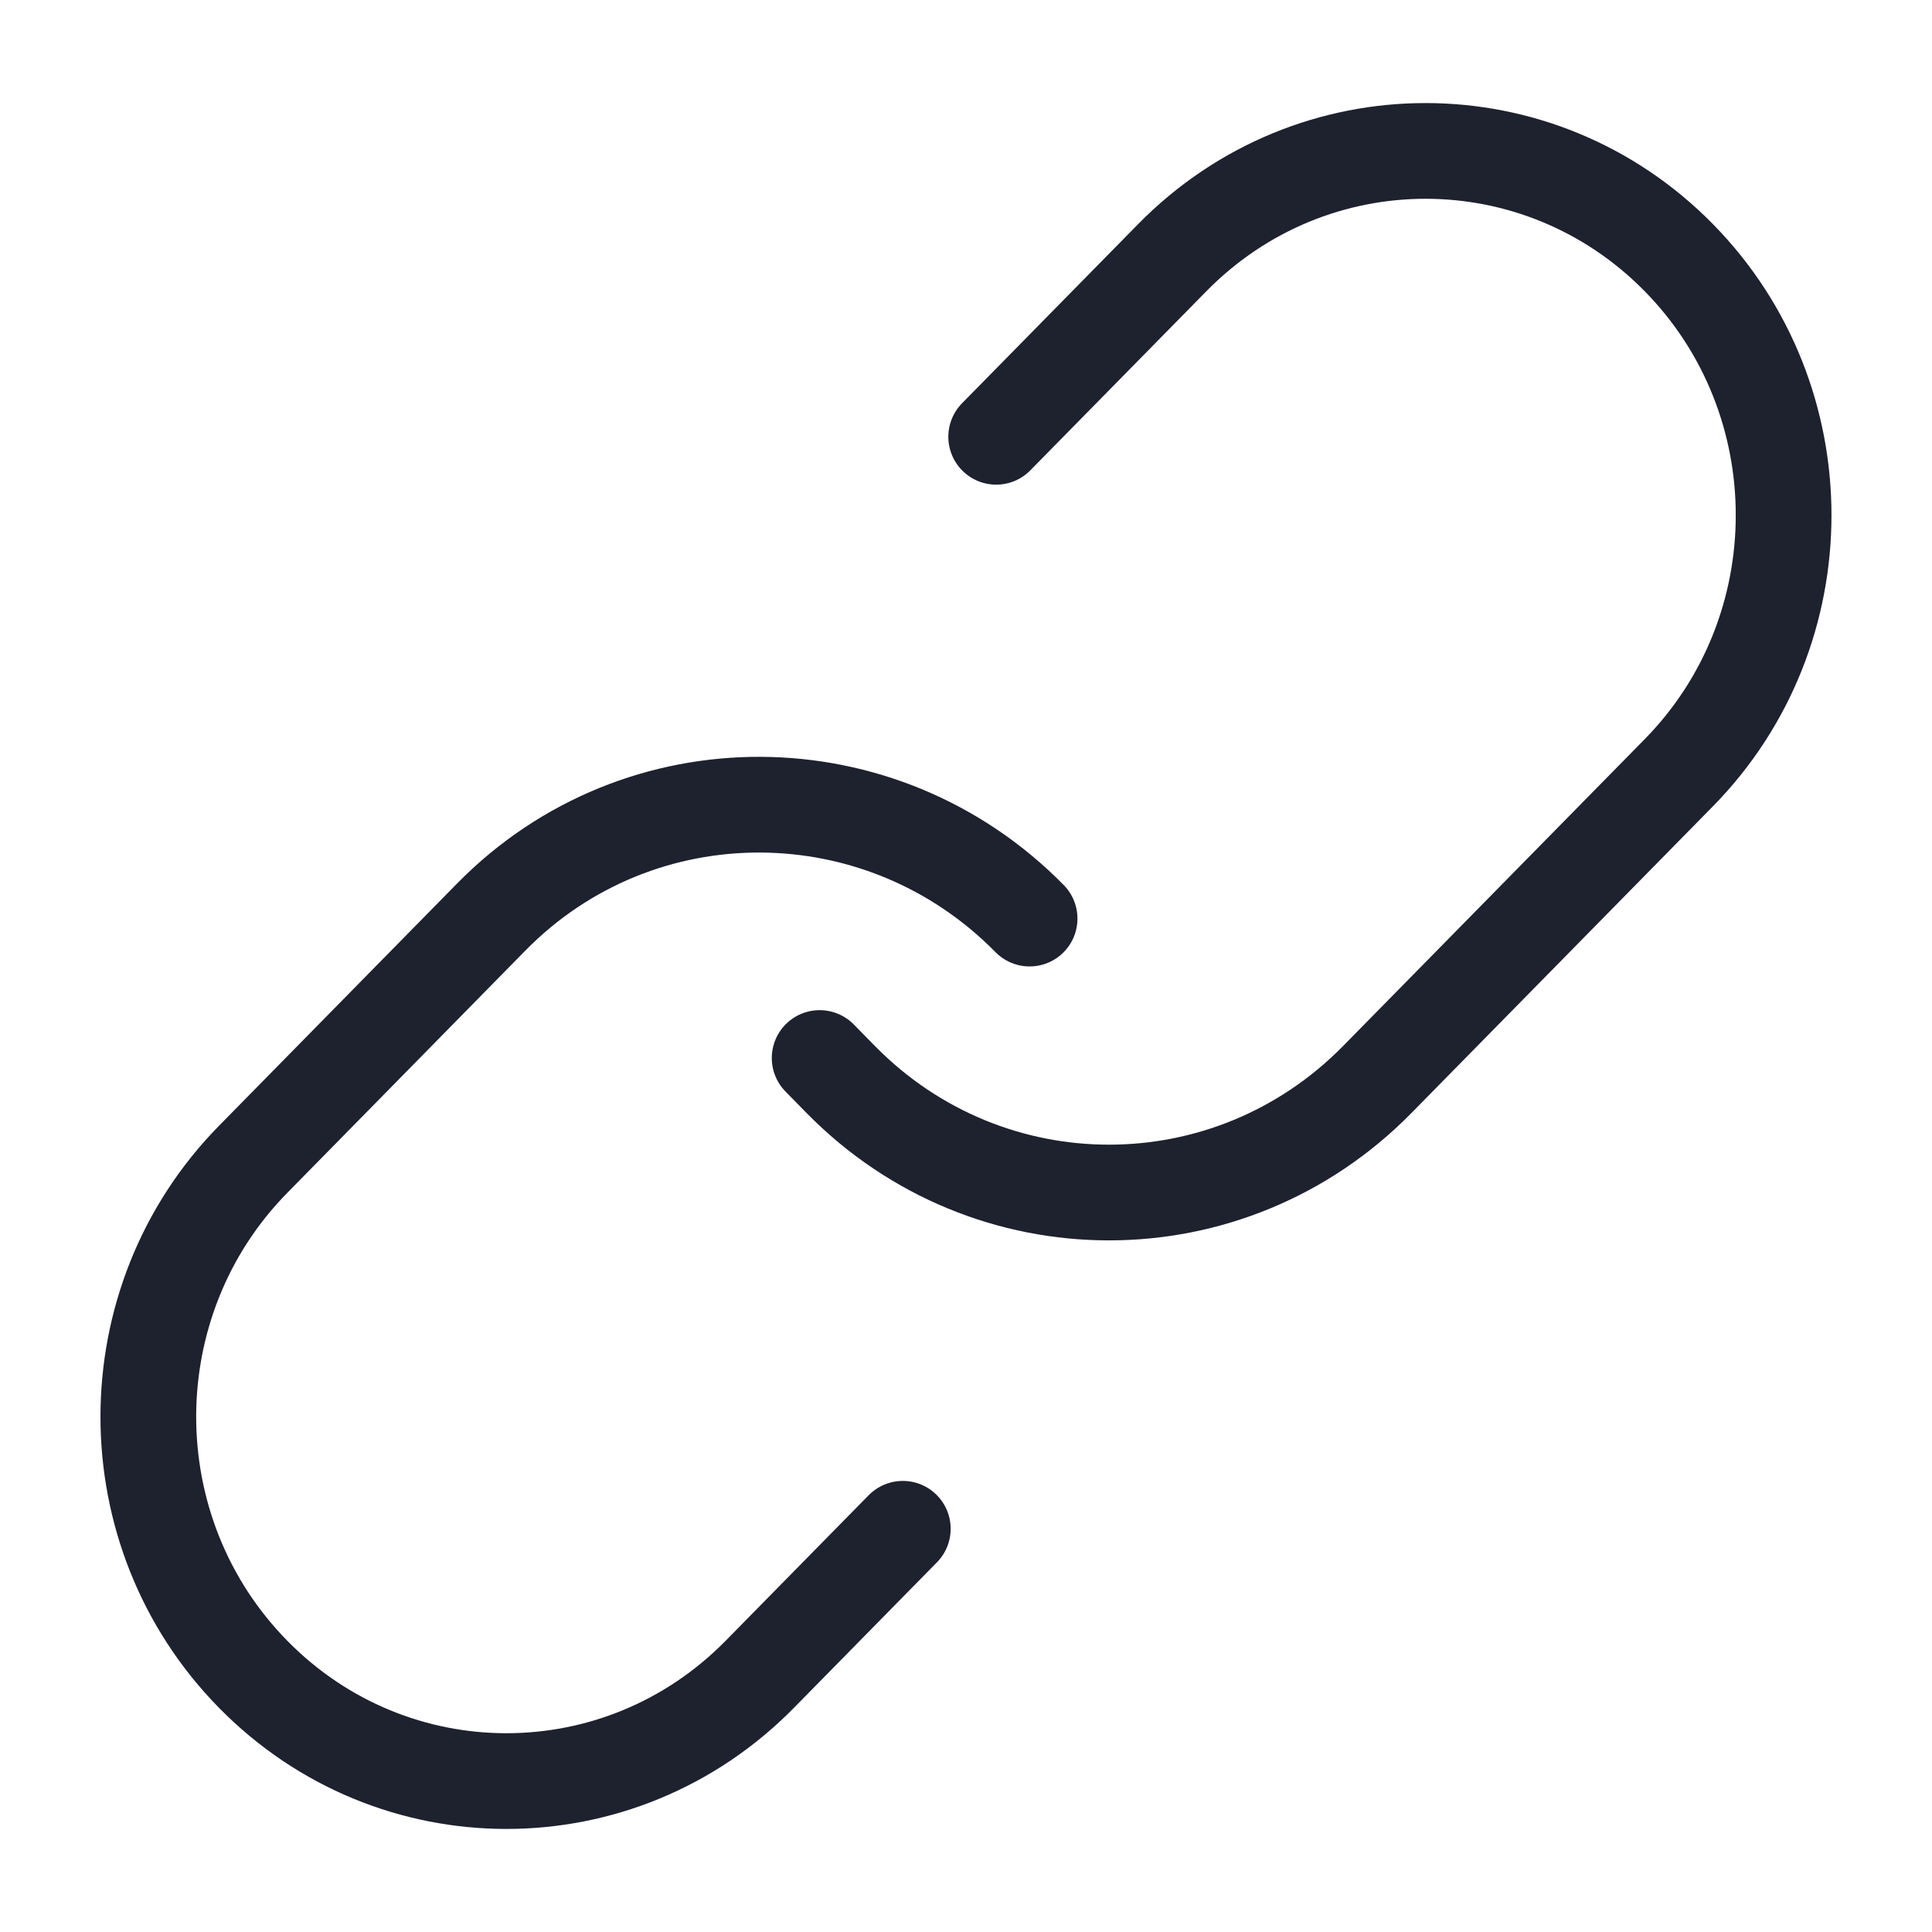
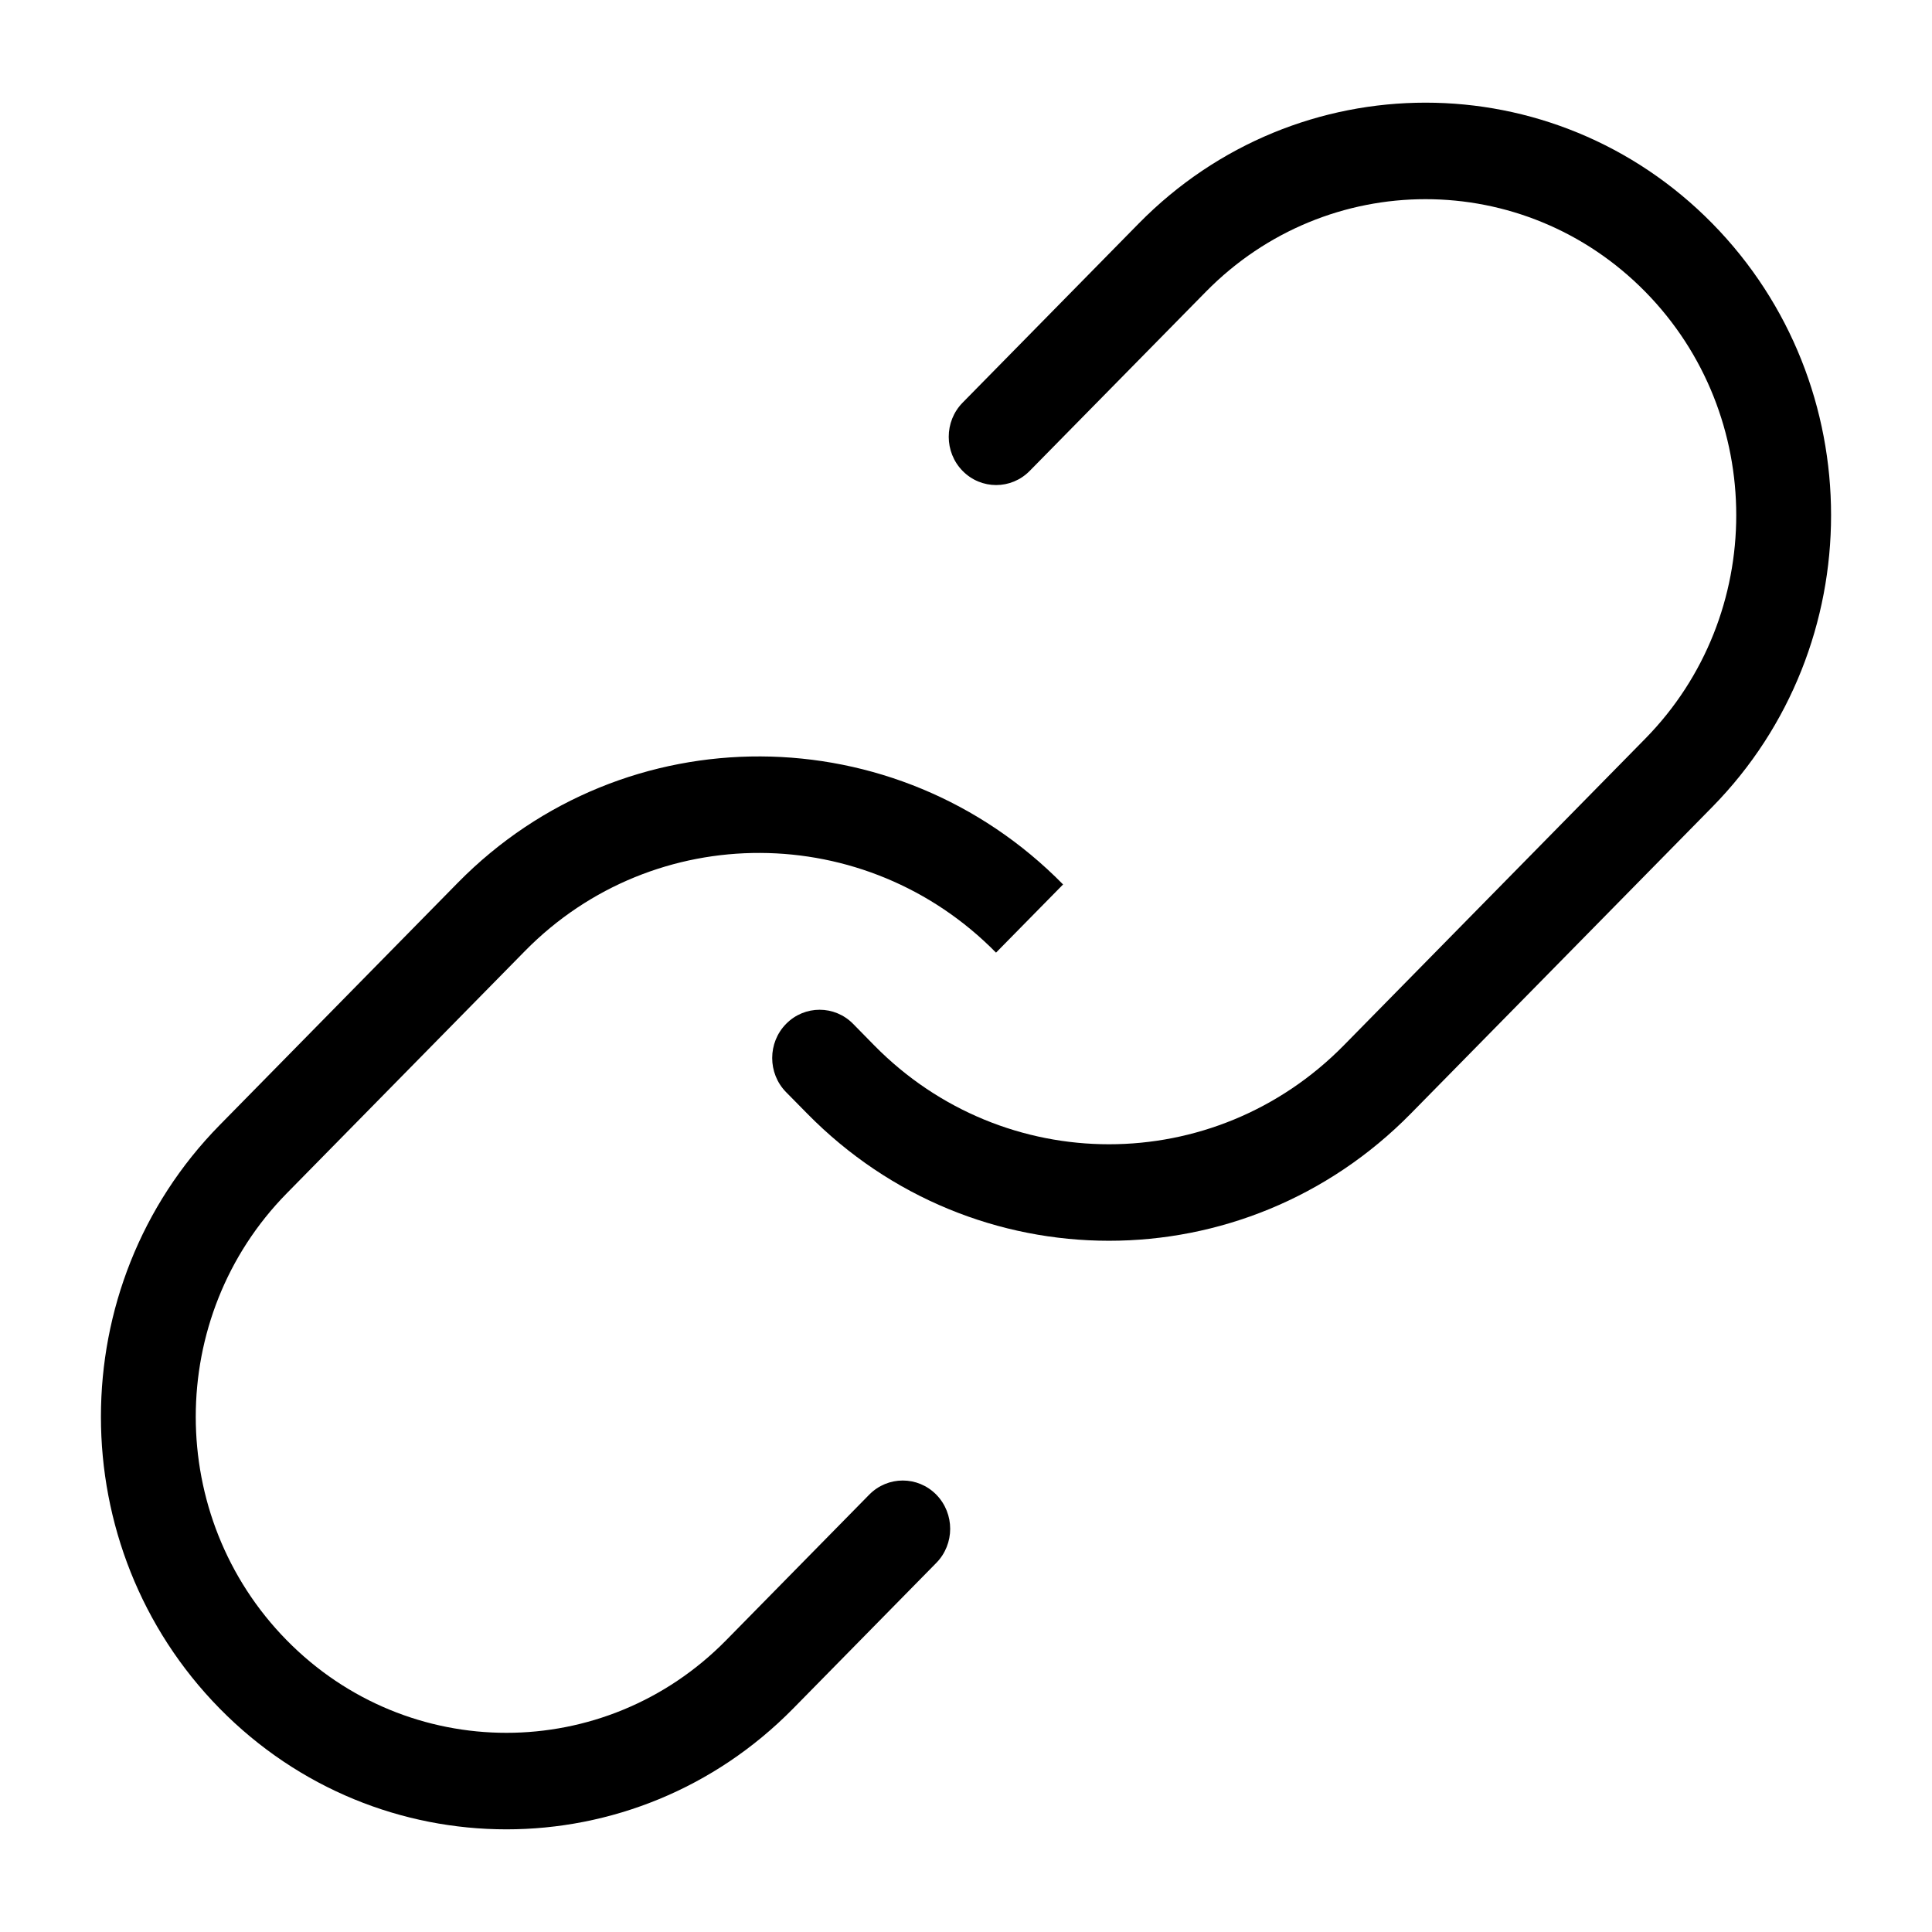
- <svg xmlns="http://www.w3.org/2000/svg" width="24" height="24" viewBox="0 0 24 24" fill="none">
-   <path d="M12.79 11.411V11.411C10.949 9.538 7.945 9.518 6.104 11.39L3.146 14.4C1.408 16.167 1.408 19.033 3.146 20.8V20.8C4.883 22.567 7.699 22.567 9.437 20.8L11.215 18.991" stroke="#1E212E" stroke-width="1.189" stroke-linecap="round" />
-   <path d="M10.182 13.143L10.444 13.41C12.284 15.282 15.269 15.282 17.109 13.41L20.854 9.6C22.591 7.833 22.591 4.967 20.854 3.2V3.2C19.117 1.433 16.3 1.433 14.563 3.2L12.375 5.426" stroke="#1E212E" stroke-width="1.189" stroke-linecap="round" />
+ <svg xmlns="http://www.w3.org/2000/svg" width="24" height="24" viewBox="0 0 24 24">
+   <path d="M5.687 10.966C7.761 8.857 11.139 8.883 13.206 10.987L12.373 11.834C10.759 10.193 8.128 10.179 6.521 11.814L3.562 14.824C2.055 16.357 2.055 18.843 3.562 20.376C5.069 21.909 7.513 21.909 9.02 20.376L10.798 18.567C11.028 18.333 11.401 18.333 11.631 18.567C11.861 18.802 11.861 19.181 11.631 19.415L9.853 21.224C7.886 23.225 4.696 23.225 2.729 21.224C0.762 19.222 0.762 15.977 2.729 13.976L5.687 10.966Z" />
+   <path d="M17.526 13.833C15.455 15.94 12.098 15.94 10.027 13.833L9.765 13.567C9.535 13.333 9.535 12.953 9.765 12.719C9.995 12.485 10.368 12.485 10.598 12.719L10.86 12.986C12.471 14.624 15.082 14.624 16.693 12.986L20.438 9.176C21.945 7.643 21.945 5.157 20.438 3.624C18.93 2.091 16.487 2.091 14.98 3.624L12.791 5.85C12.561 6.084 12.188 6.084 11.958 5.85C11.728 5.616 11.728 5.236 11.958 5.002L14.146 2.776C16.114 0.775 19.303 0.775 21.271 2.776C23.238 4.778 23.238 8.022 21.271 10.024L17.526 13.833Z" />
</svg>
